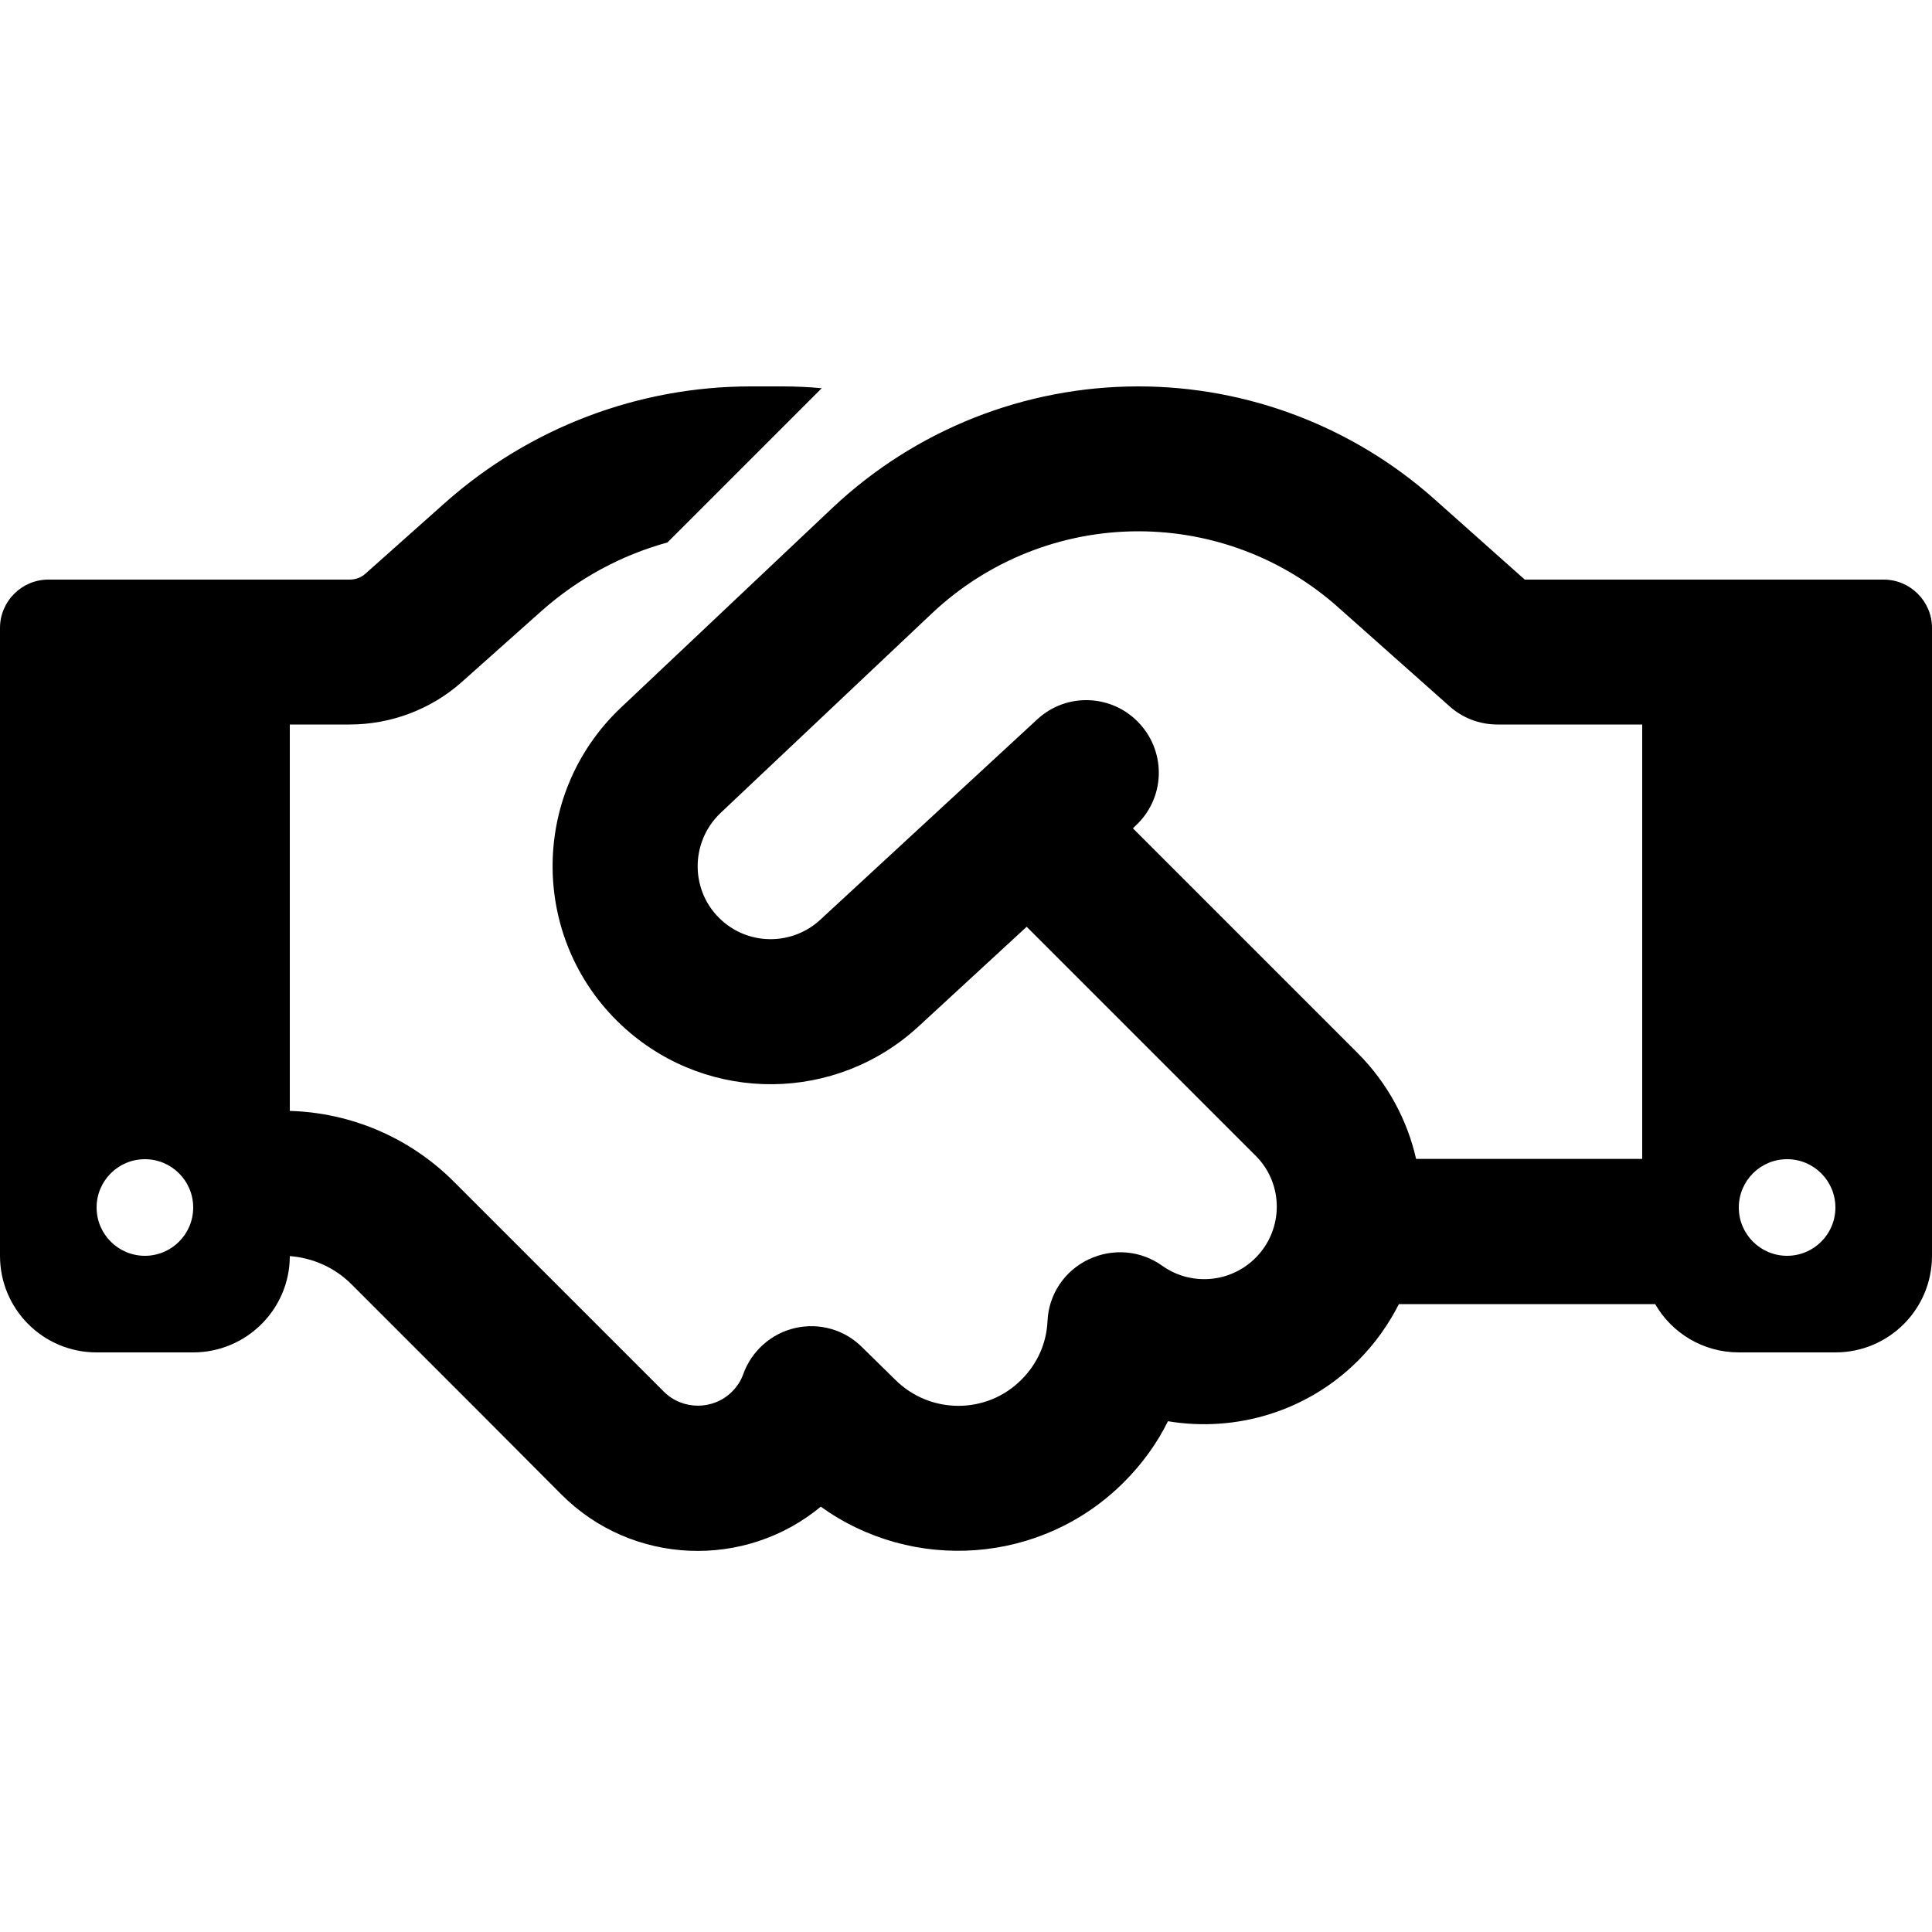
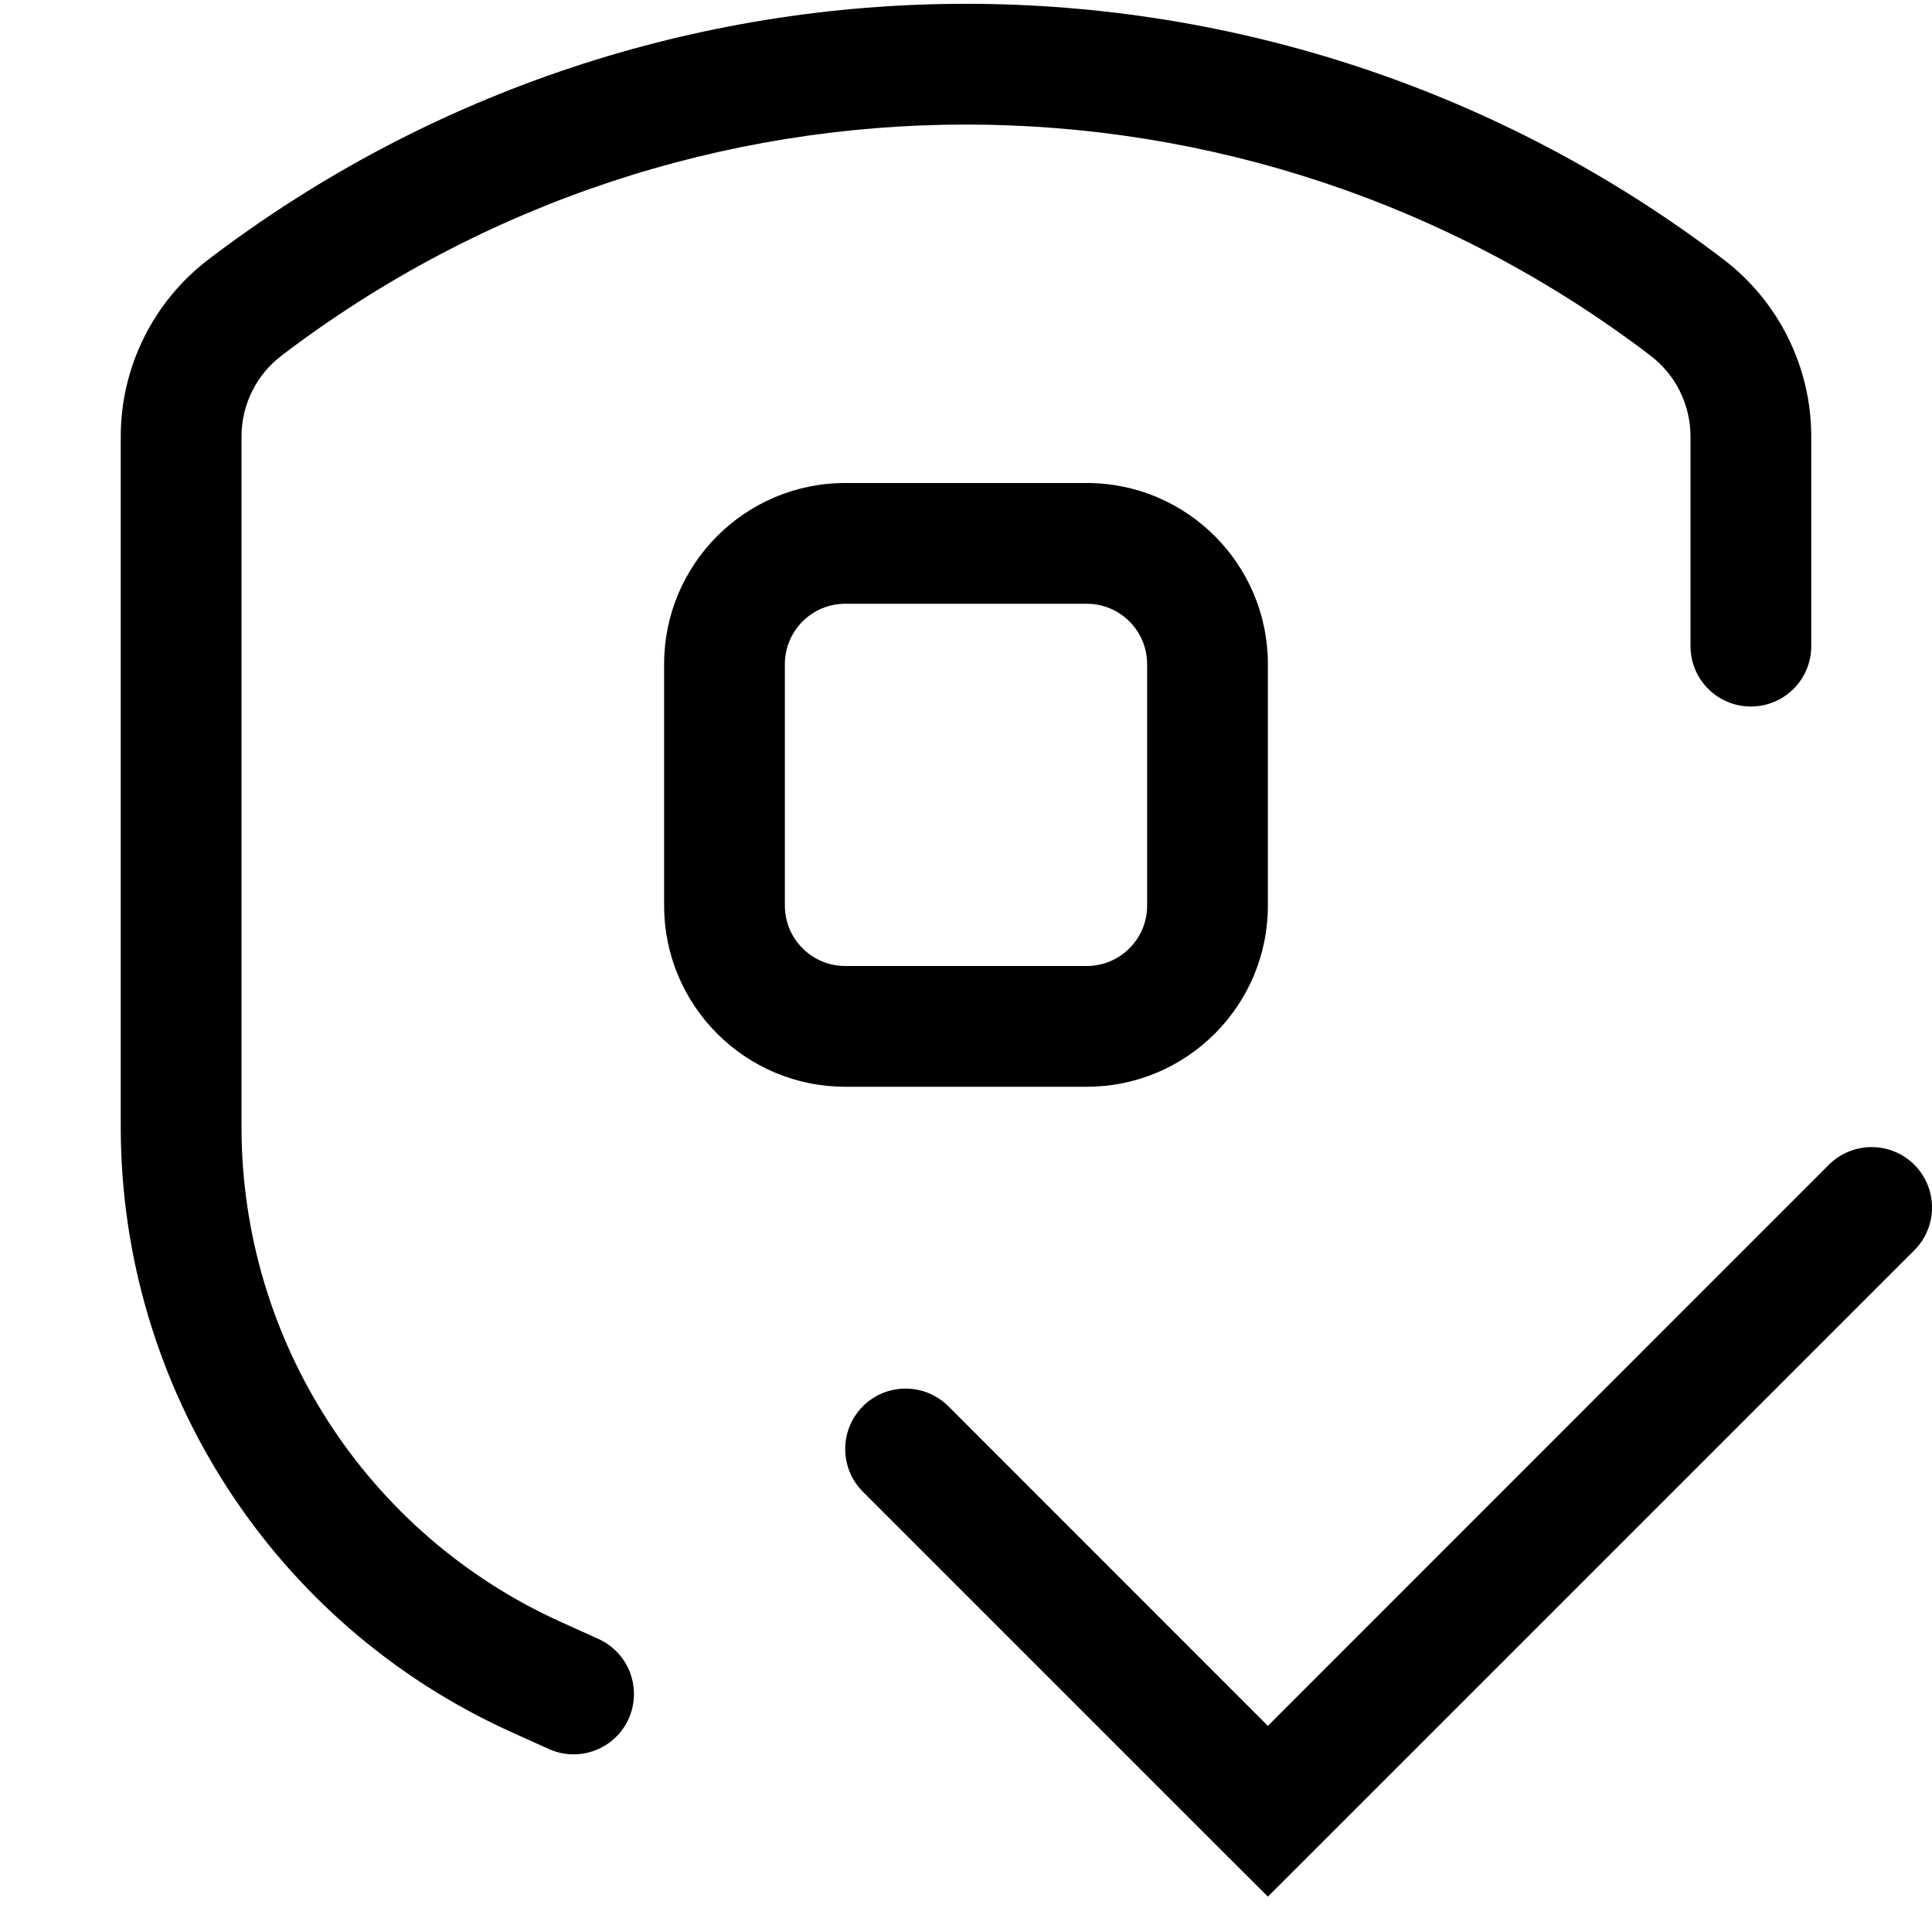
- <svg xmlns="http://www.w3.org/2000/svg" stroke="currentColor" fill="currentColor" stroke-width="0" viewBox="0 0 640 512" height="1em" width="1em">
-   <path d="M272.2 64.6l-51.1 51.1c-15.3 4.2-29.5 11.9-41.5 22.5L153 161.9C142.8 171 129.5 176 115.8 176H96V304c20.4 .6 39.8 8.9 54.3 23.4l35.6 35.6 7 7 0 0L219.9 397c6.2 6.2 16.4 6.2 22.6 0c1.7-1.7 3-3.7 3.7-5.8c2.8-7.7 9.3-13.5 17.3-15.3s16.4 .6 22.2 6.5L296.5 393c11.6 11.6 30.4 11.6 41.9 0c5.4-5.4 8.3-12.3 8.6-19.4c.4-8.8 5.6-16.6 13.6-20.4s17.3-3 24.4 2.1c9.4 6.7 22.5 5.8 30.9-2.6c9.4-9.4 9.4-24.6 0-33.9L340.1 243l-35.8 33c-27.3 25.2-69.2 25.6-97 .9c-31.7-28.2-32.4-77.4-1.6-106.5l70.1-66.2C303.2 78.4 339.4 64 377.1 64c36.1 0 71 13.3 97.9 37.2L505.1 128H544h40 40c8.8 0 16 7.2 16 16V352c0 17.7-14.3 32-32 32H576c-11.8 0-22.2-6.4-27.7-16H463.4c-3.4 6.7-7.9 13.1-13.5 18.7c-17.1 17.1-40.8 23.8-63 20.1c-3.6 7.3-8.5 14.1-14.6 20.2c-27.3 27.3-70 30-100.4 8.1c-25.1 20.8-62.5 19.5-86-4.1L159 404l-7-7-35.6-35.6c-5.5-5.5-12.7-8.7-20.4-9.3C96 369.7 81.6 384 64 384H32c-17.7 0-32-14.3-32-32V144c0-8.8 7.2-16 16-16H56 96h19.8c2 0 3.9-.7 5.3-2l26.5-23.6C175.5 77.7 211.4 64 248.7 64H259c4.4 0 8.9 .2 13.2 .6zM544 320V176H496c-5.9 0-11.6-2.2-15.9-6.1l-36.9-32.8c-18.2-16.2-41.7-25.1-66.1-25.1c-25.4 0-49.8 9.7-68.3 27.1l-70.1 66.2c-10.3 9.8-10.1 26.3 .5 35.7c9.3 8.3 23.4 8.1 32.5-.3l71.9-66.4c9.7-9 24.9-8.4 33.9 1.4s8.4 24.9-1.4 33.9l-.8 .8 74.4 74.4c10 10 16.5 22.3 19.4 35.1H544zM64 336a16 16 0 1 0 -32 0 16 16 0 1 0 32 0zm528 16a16 16 0 1 0 0-32 16 16 0 1 0 0 32z">
-     </path>
+ <svg xmlns="http://www.w3.org/2000/svg" width="16" height="16" viewBox="0 0 16 16" fill="none">
+   <path fill-rule="evenodd" clip-rule="evenodd" d="M13.667 2.944C10.319 0.394 5.681 0.394 2.333 2.944C2.123 3.103 2 3.352 2 3.615V9.333C2 11.1 3.034 12.704 4.644 13.432L4.956 13.573C5.208 13.687 5.319 13.983 5.206 14.235C5.092 14.487 4.795 14.598 4.544 14.484L4.232 14.343C2.264 13.453 1 11.493 1 9.333V3.615C1 3.04 1.269 2.497 1.727 2.148C5.433 -0.674 10.567 -0.674 14.273 2.148C14.731 2.497 15 3.04 15 3.615V5.351C15 5.628 14.776 5.851 14.5 5.851C14.224 5.851 14 5.628 14 5.351V3.615C14 3.352 13.877 3.103 13.667 2.944ZM15.854 9.646C16.049 9.842 16.049 10.158 15.854 10.354L10.854 15.354L10.5 15.707L10.146 15.354L7.146 12.354C6.951 12.158 6.951 11.842 7.146 11.646C7.342 11.451 7.658 11.451 7.854 11.646L10.5 14.293L15.146 9.646C15.342 9.451 15.658 9.451 15.854 9.646ZM7 4C6.172 4 5.5 4.672 5.5 5.5V7.5C5.5 8.328 6.172 9 7 9H9C9.828 9 10.5 8.328 10.5 7.5V5.5C10.5 4.672 9.828 4 9 4H7ZM6.5 5.5C6.5 5.224 6.724 5 7 5H9C9.276 5 9.5 5.224 9.5 5.5V7.5C9.5 7.776 9.276 8 9 8H7C6.724 8 6.5 7.776 6.5 7.5V5.5Z" fill="black" />
</svg>
